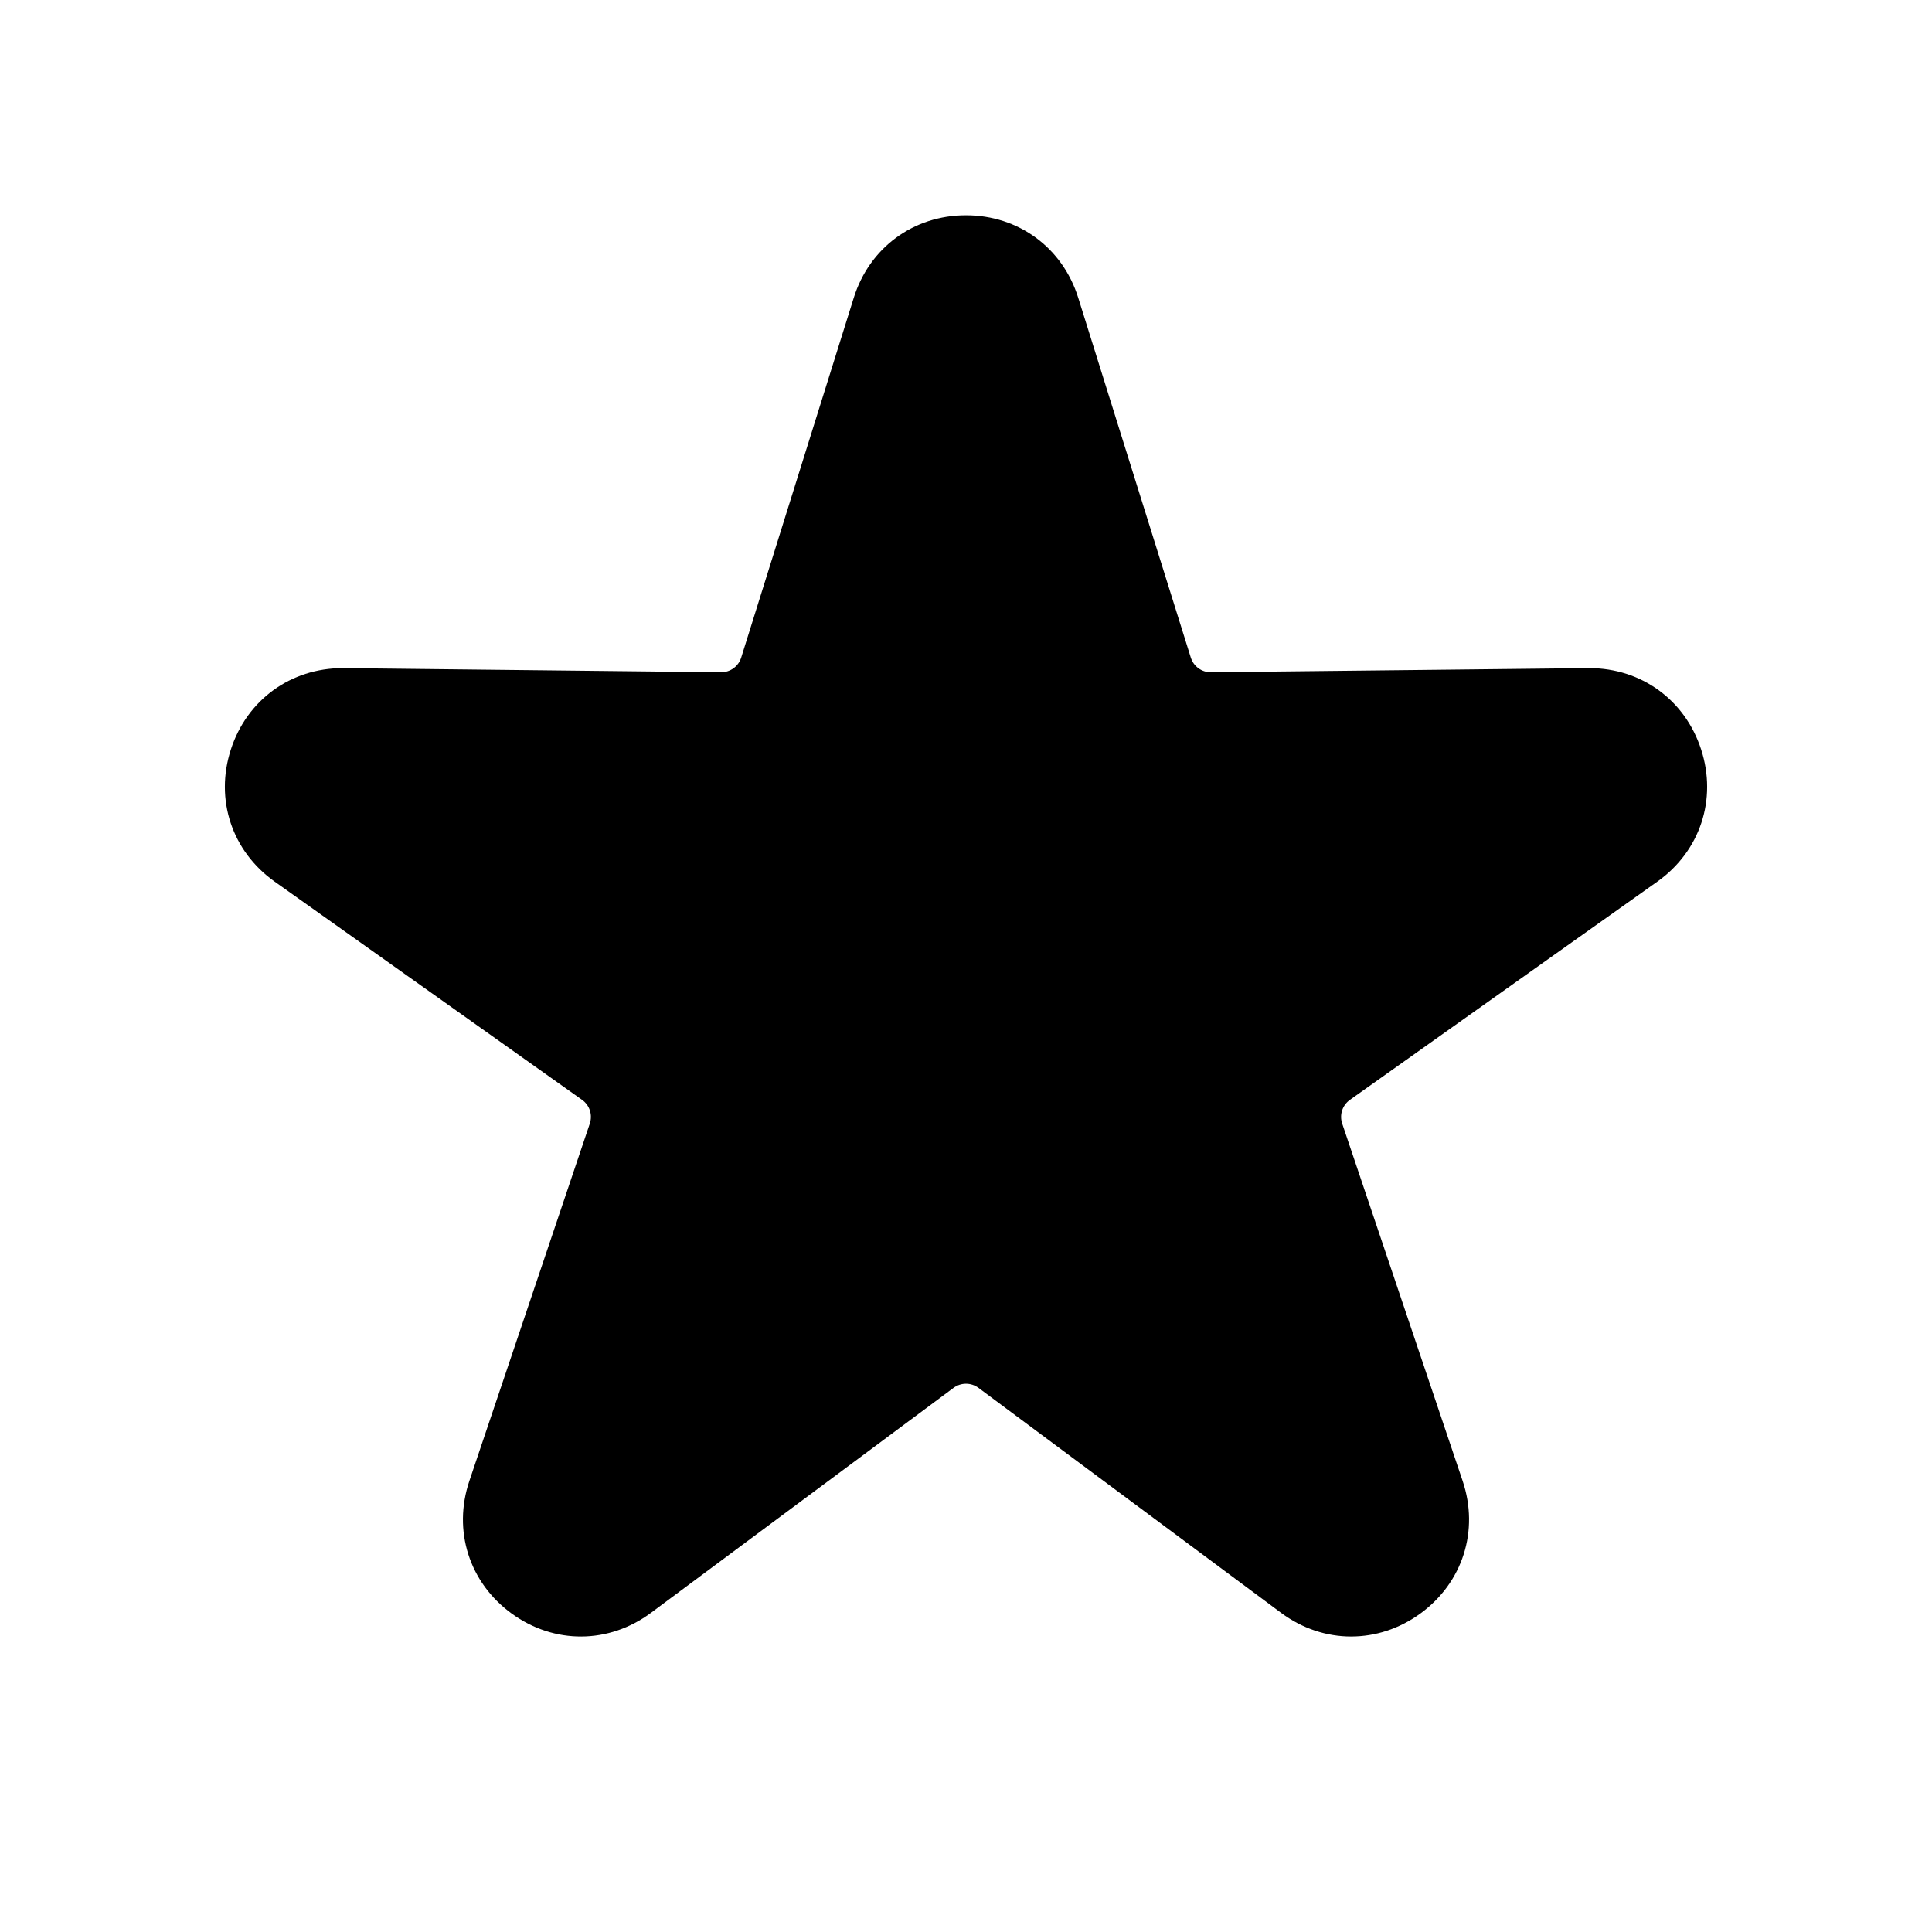
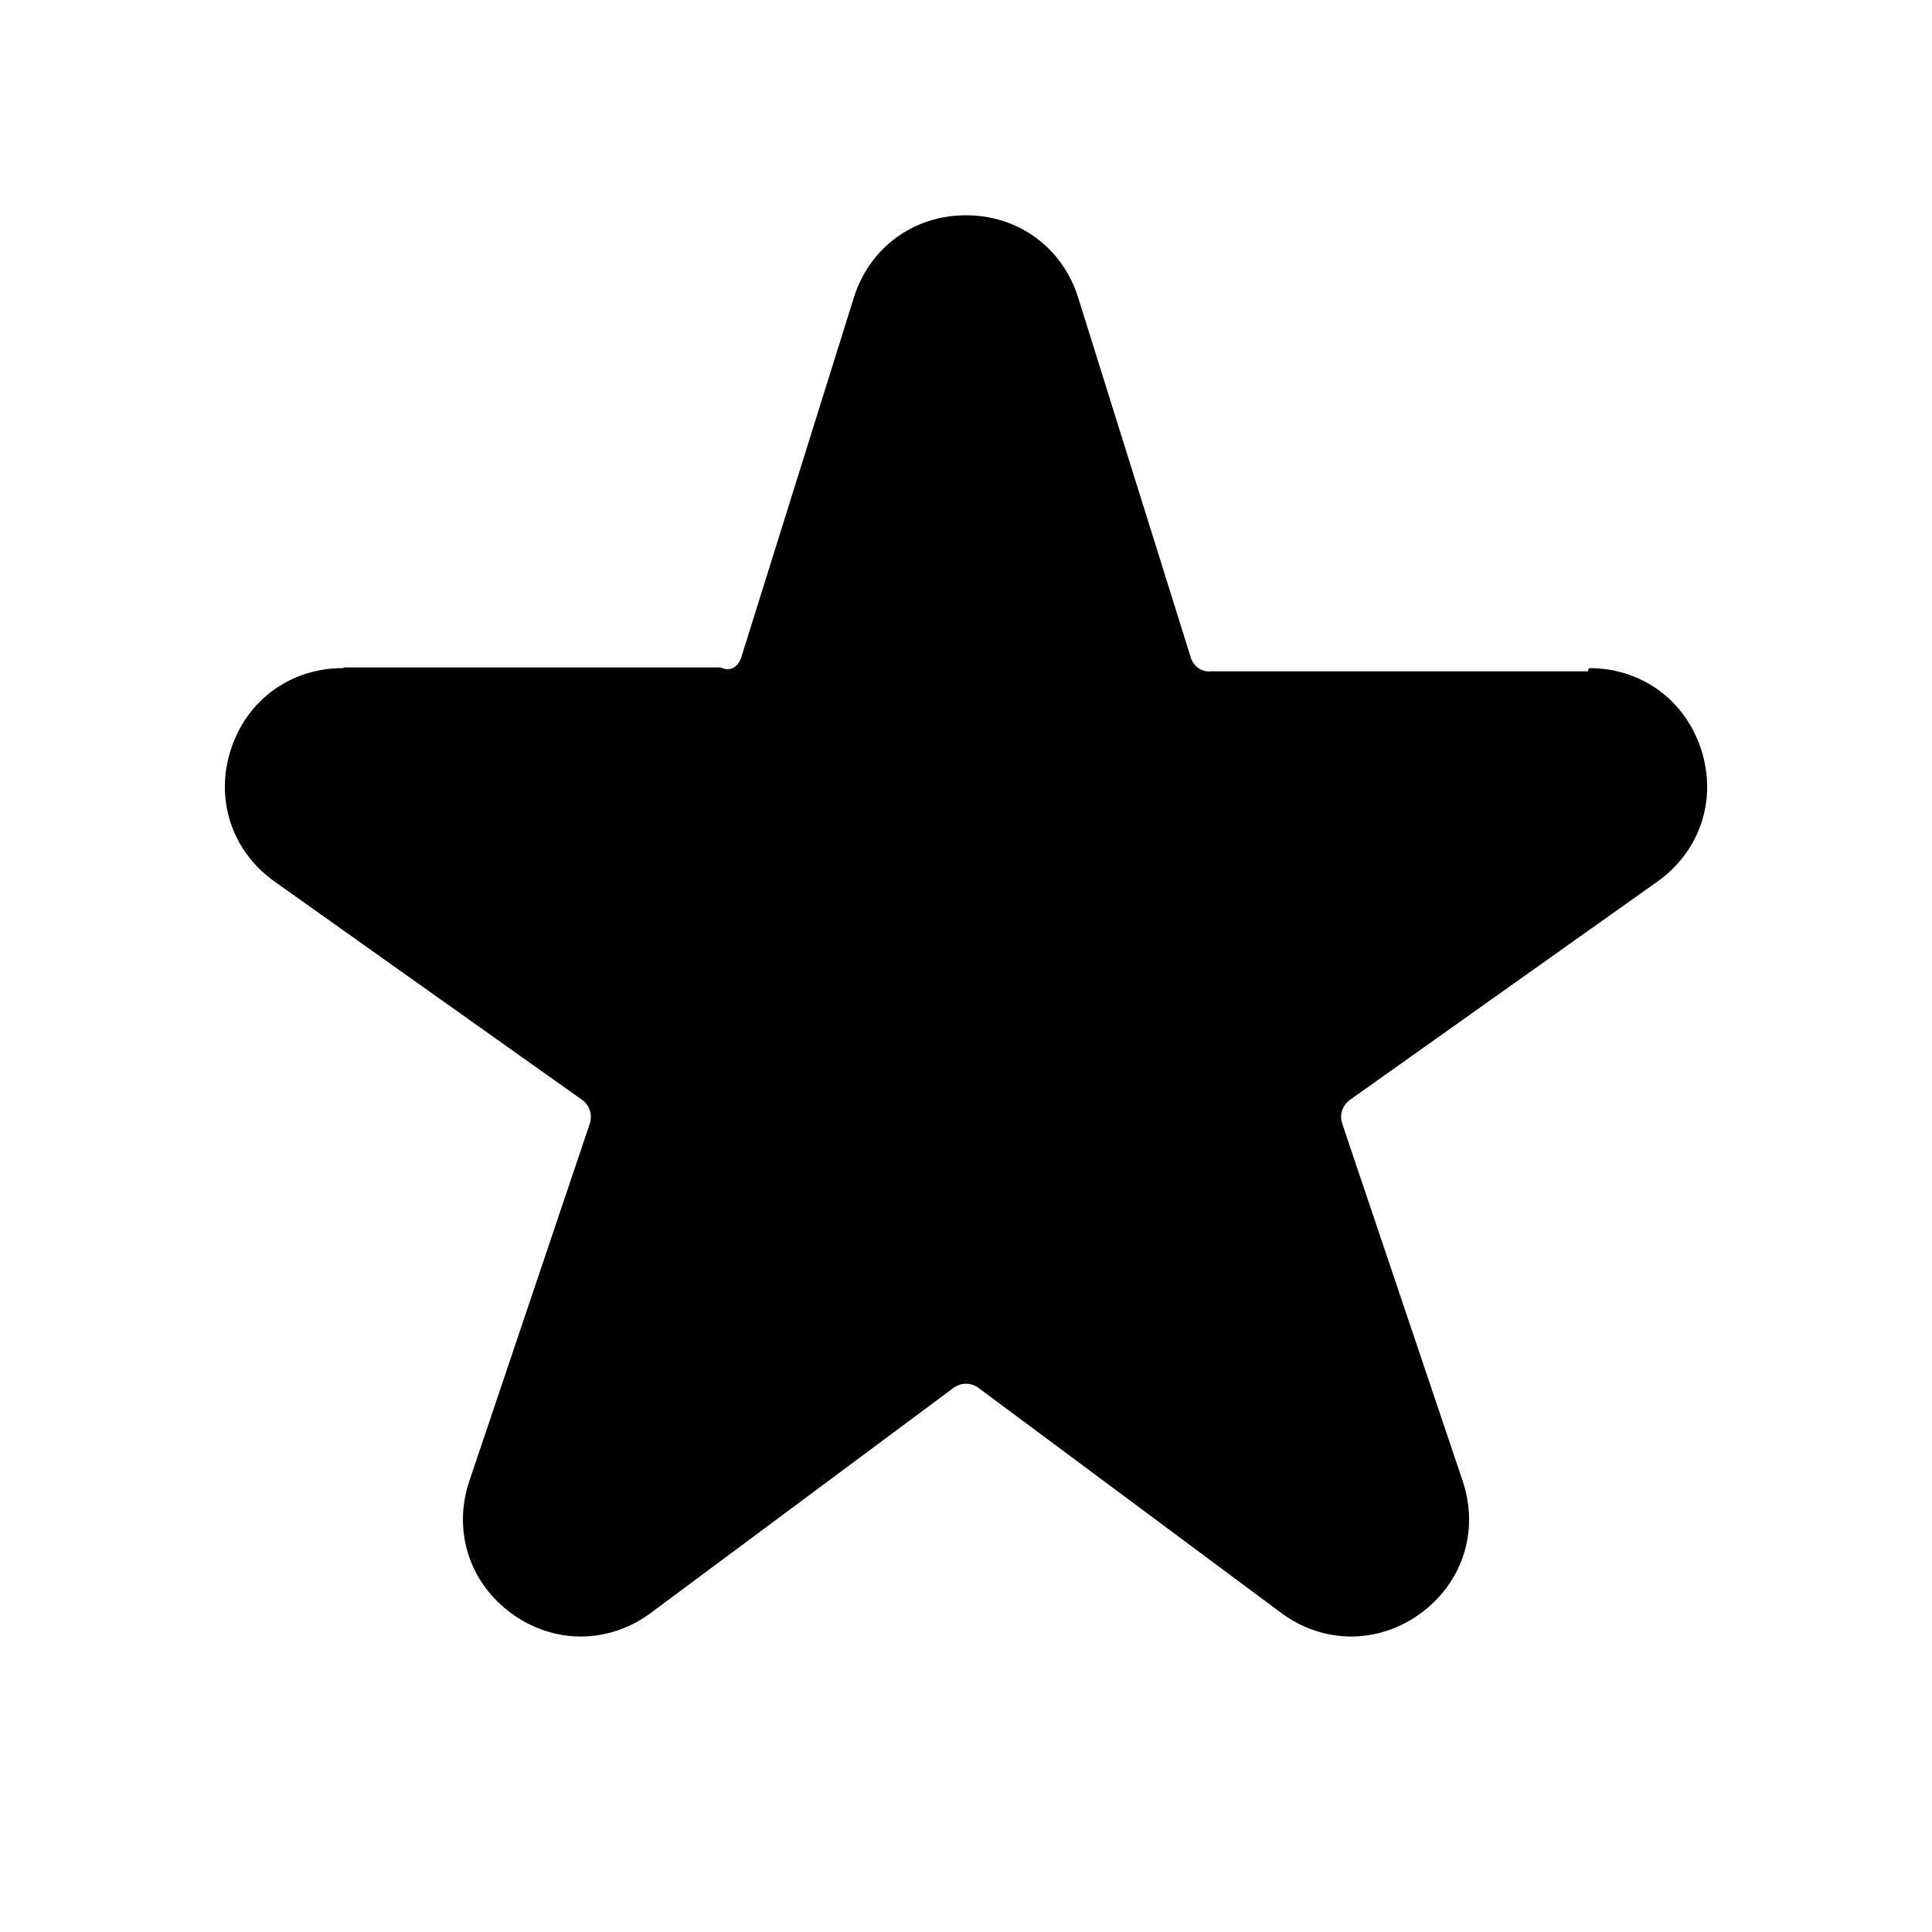
<svg xmlns="http://www.w3.org/2000/svg" id="a" data-name="layer1" viewBox="0 0 1000 1000">
-   <path d="M699.37,847.06c-12.66,0-25.3-4.09-36.3-12.27l-156.58-116.41c-3.88-2.88-9.09-2.88-12.97,0l-156.58,116.41c-21.81,16.21-50.11,16.37-72.09.39-21.99-15.97-30.58-42.93-21.9-68.69l62.32-184.89c1.54-4.58-.07-9.54-4.01-12.33l-159.1-112.95c-22.16-15.73-31.05-42.6-22.65-68.44,8.32-25.62,30.98-42.06,57.83-42.06.24,0,.48,0,.72,0l195.1,2.14c4.82.03,9.05-3.01,10.49-7.62l58.26-186.21c8.11-25.94,30.92-42.7,58.09-42.7s49.98,16.76,58.09,42.7l58.26,186.21c1.43,4.57,5.59,7.62,10.37,7.62h.12l195.1-2.14c.24,0,.48,0,.72,0,26.86,0,49.51,16.44,57.83,42.06,8.4,25.85-.49,52.71-22.65,68.44l-159.1,112.95c-3.94,2.8-5.55,7.75-4.01,12.33l62.32,184.89c8.68,25.75.08,52.71-21.9,68.69-10.9,7.92-23.35,11.87-35.79,11.87Z" />
+   <path d="M699.37,847.06c-12.66,0-25.3-4.09-36.3-12.27l-156.58-116.41c-3.88-2.88-9.09-2.88-12.97,0l-156.58,116.41c-21.81,16.21-50.11,16.37-72.09.39-21.99-15.97-30.58-42.93-21.9-68.69l62.32-184.89c1.54-4.58-.07-9.54-4.01-12.33l-159.1-112.95c-22.16-15.73-31.05-42.6-22.65-68.44,8.32-25.62,30.98-42.06,57.83-42.06.24,0,.48,0,.72-.34h195.1c4.82,2.52,9.05-.52,10.49-5.14l58.26-186.21c8.11-25.94,30.92-42.7,58.09-42.7s49.98,16.76,58.09,42.7l58.26,186.21c1.43,4.57,5.59,7.62,10.37,7.14h195.23c.24-1.65.48-1.66.72-1.66,26.86,0,49.51,16.44,57.83,42.06,8.4,25.85-.49,52.71-22.65,68.44l-159.1,112.95c-3.94,2.8-5.55,7.75-4.01,12.33l62.32,184.89c8.68,25.75.08,52.71-21.9,68.69-10.9,7.92-23.35,11.87-35.79,11.87Z" />
</svg>
